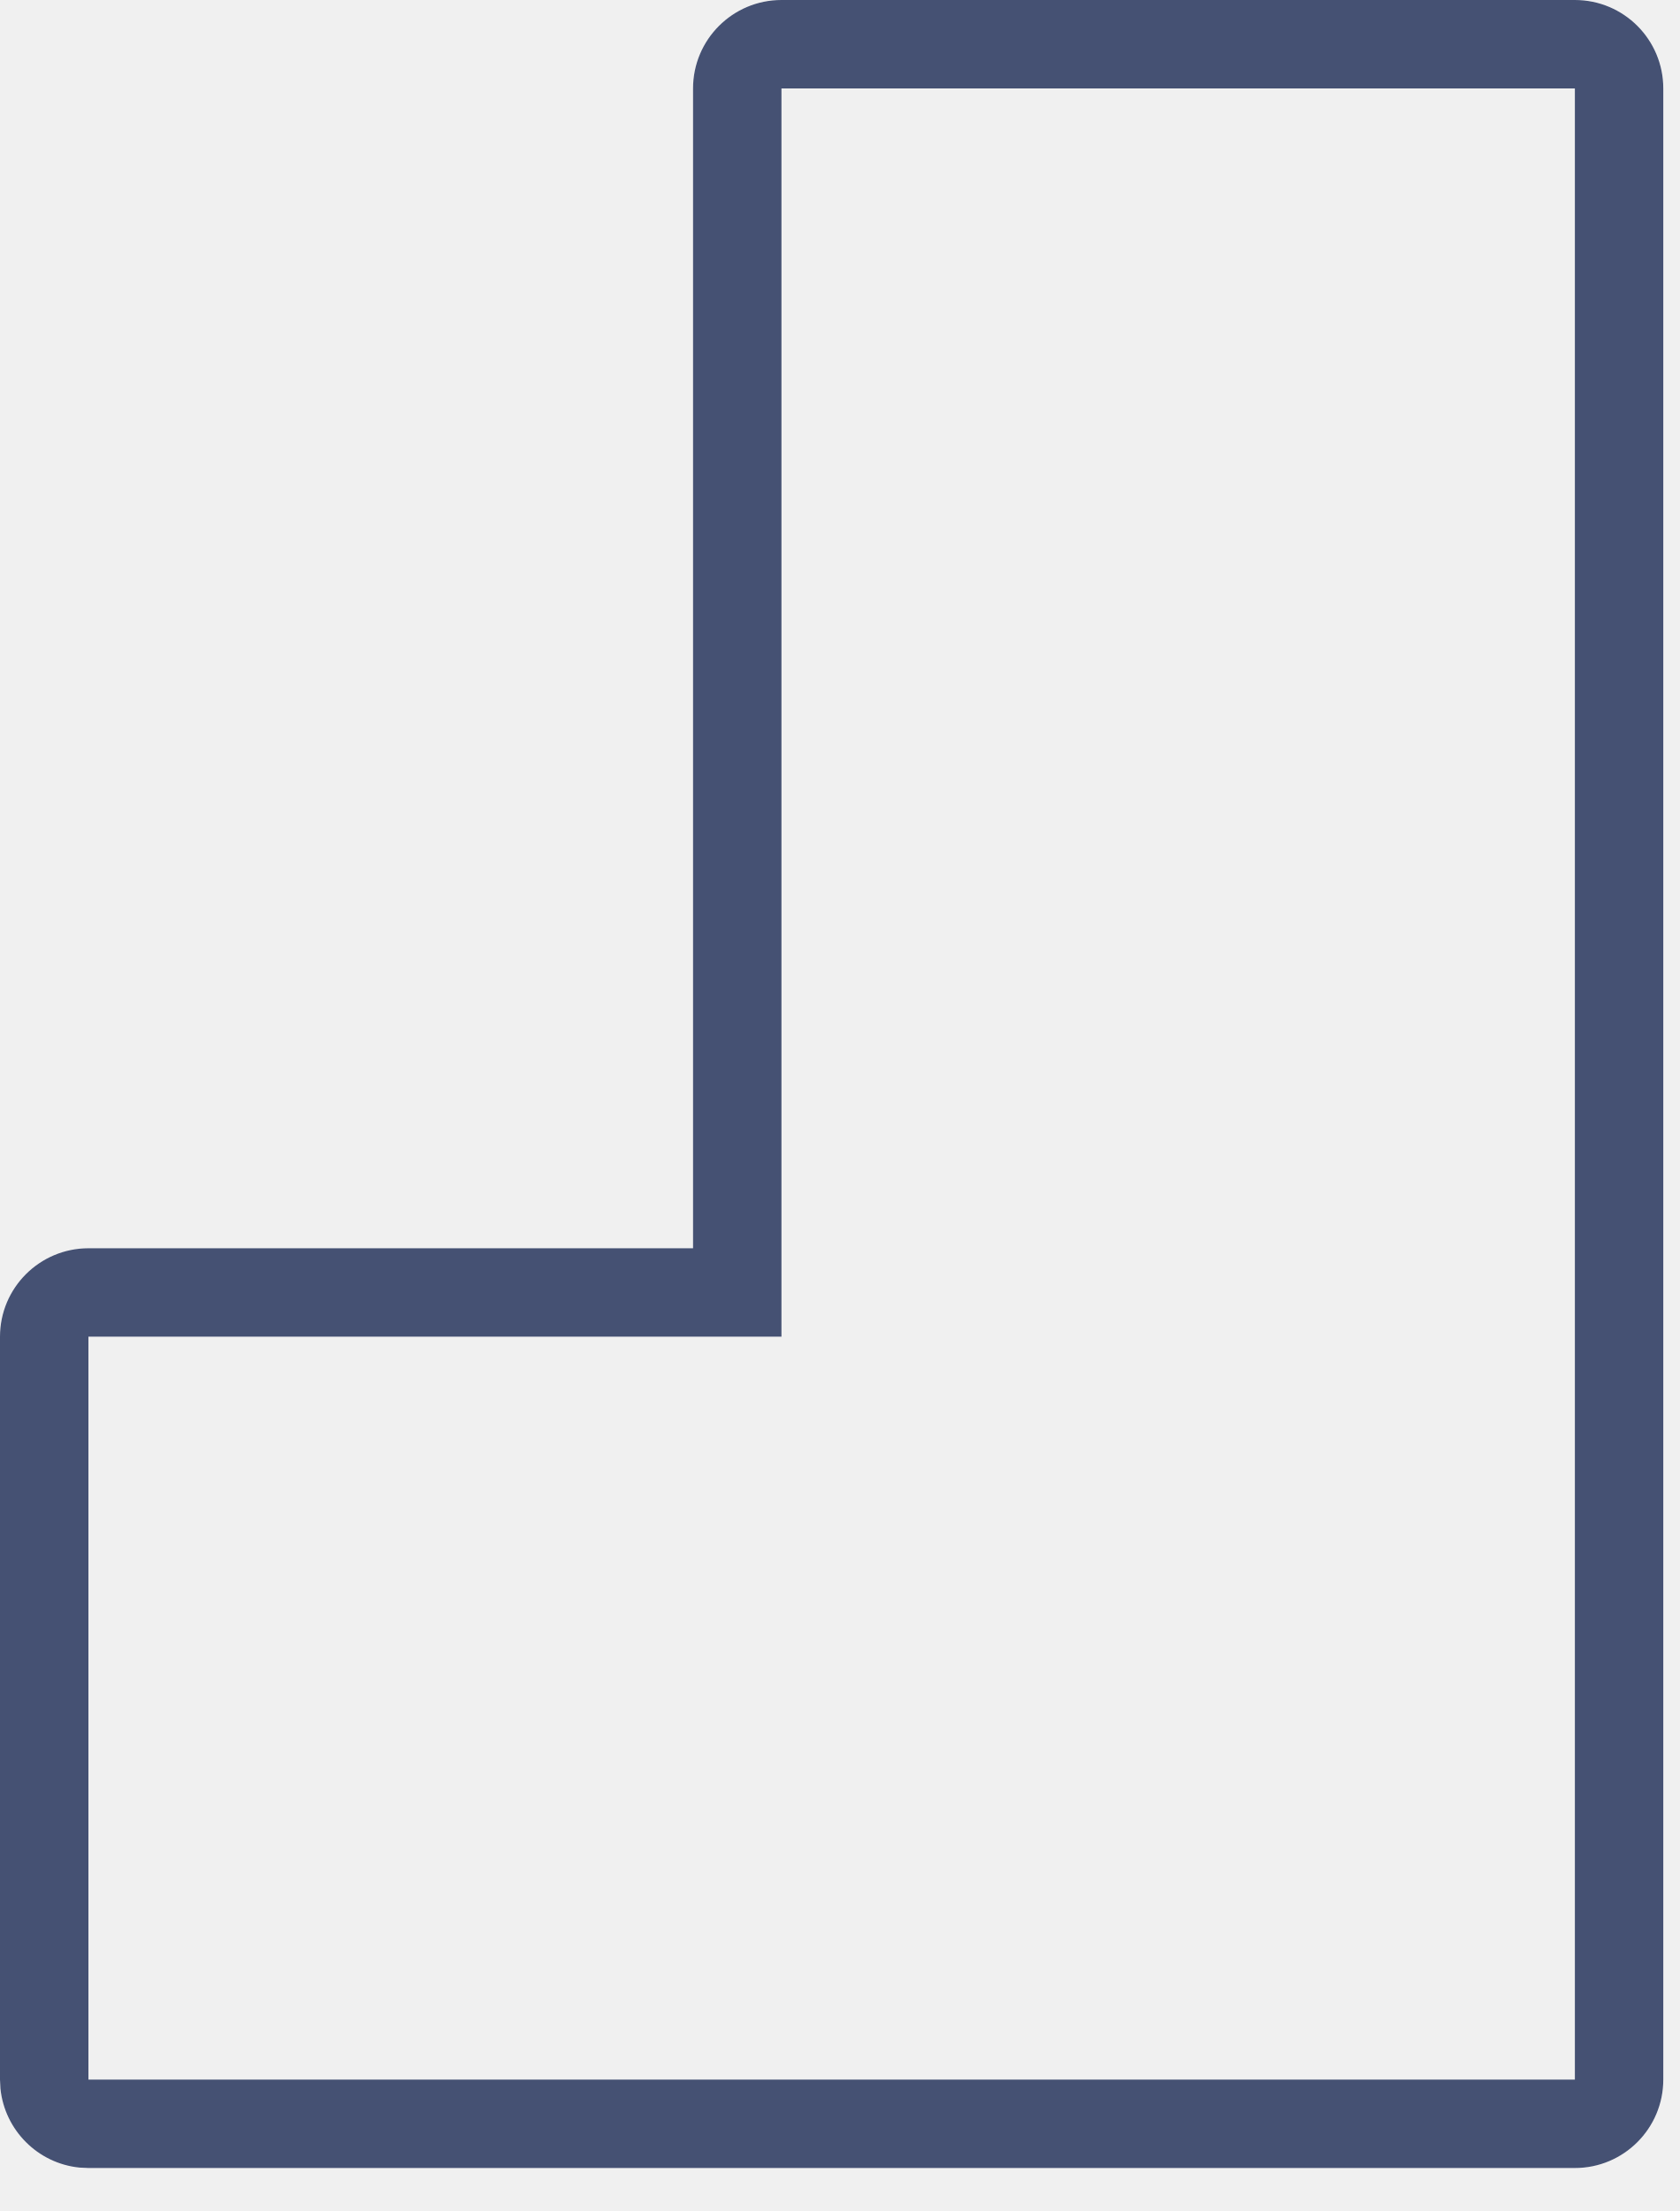
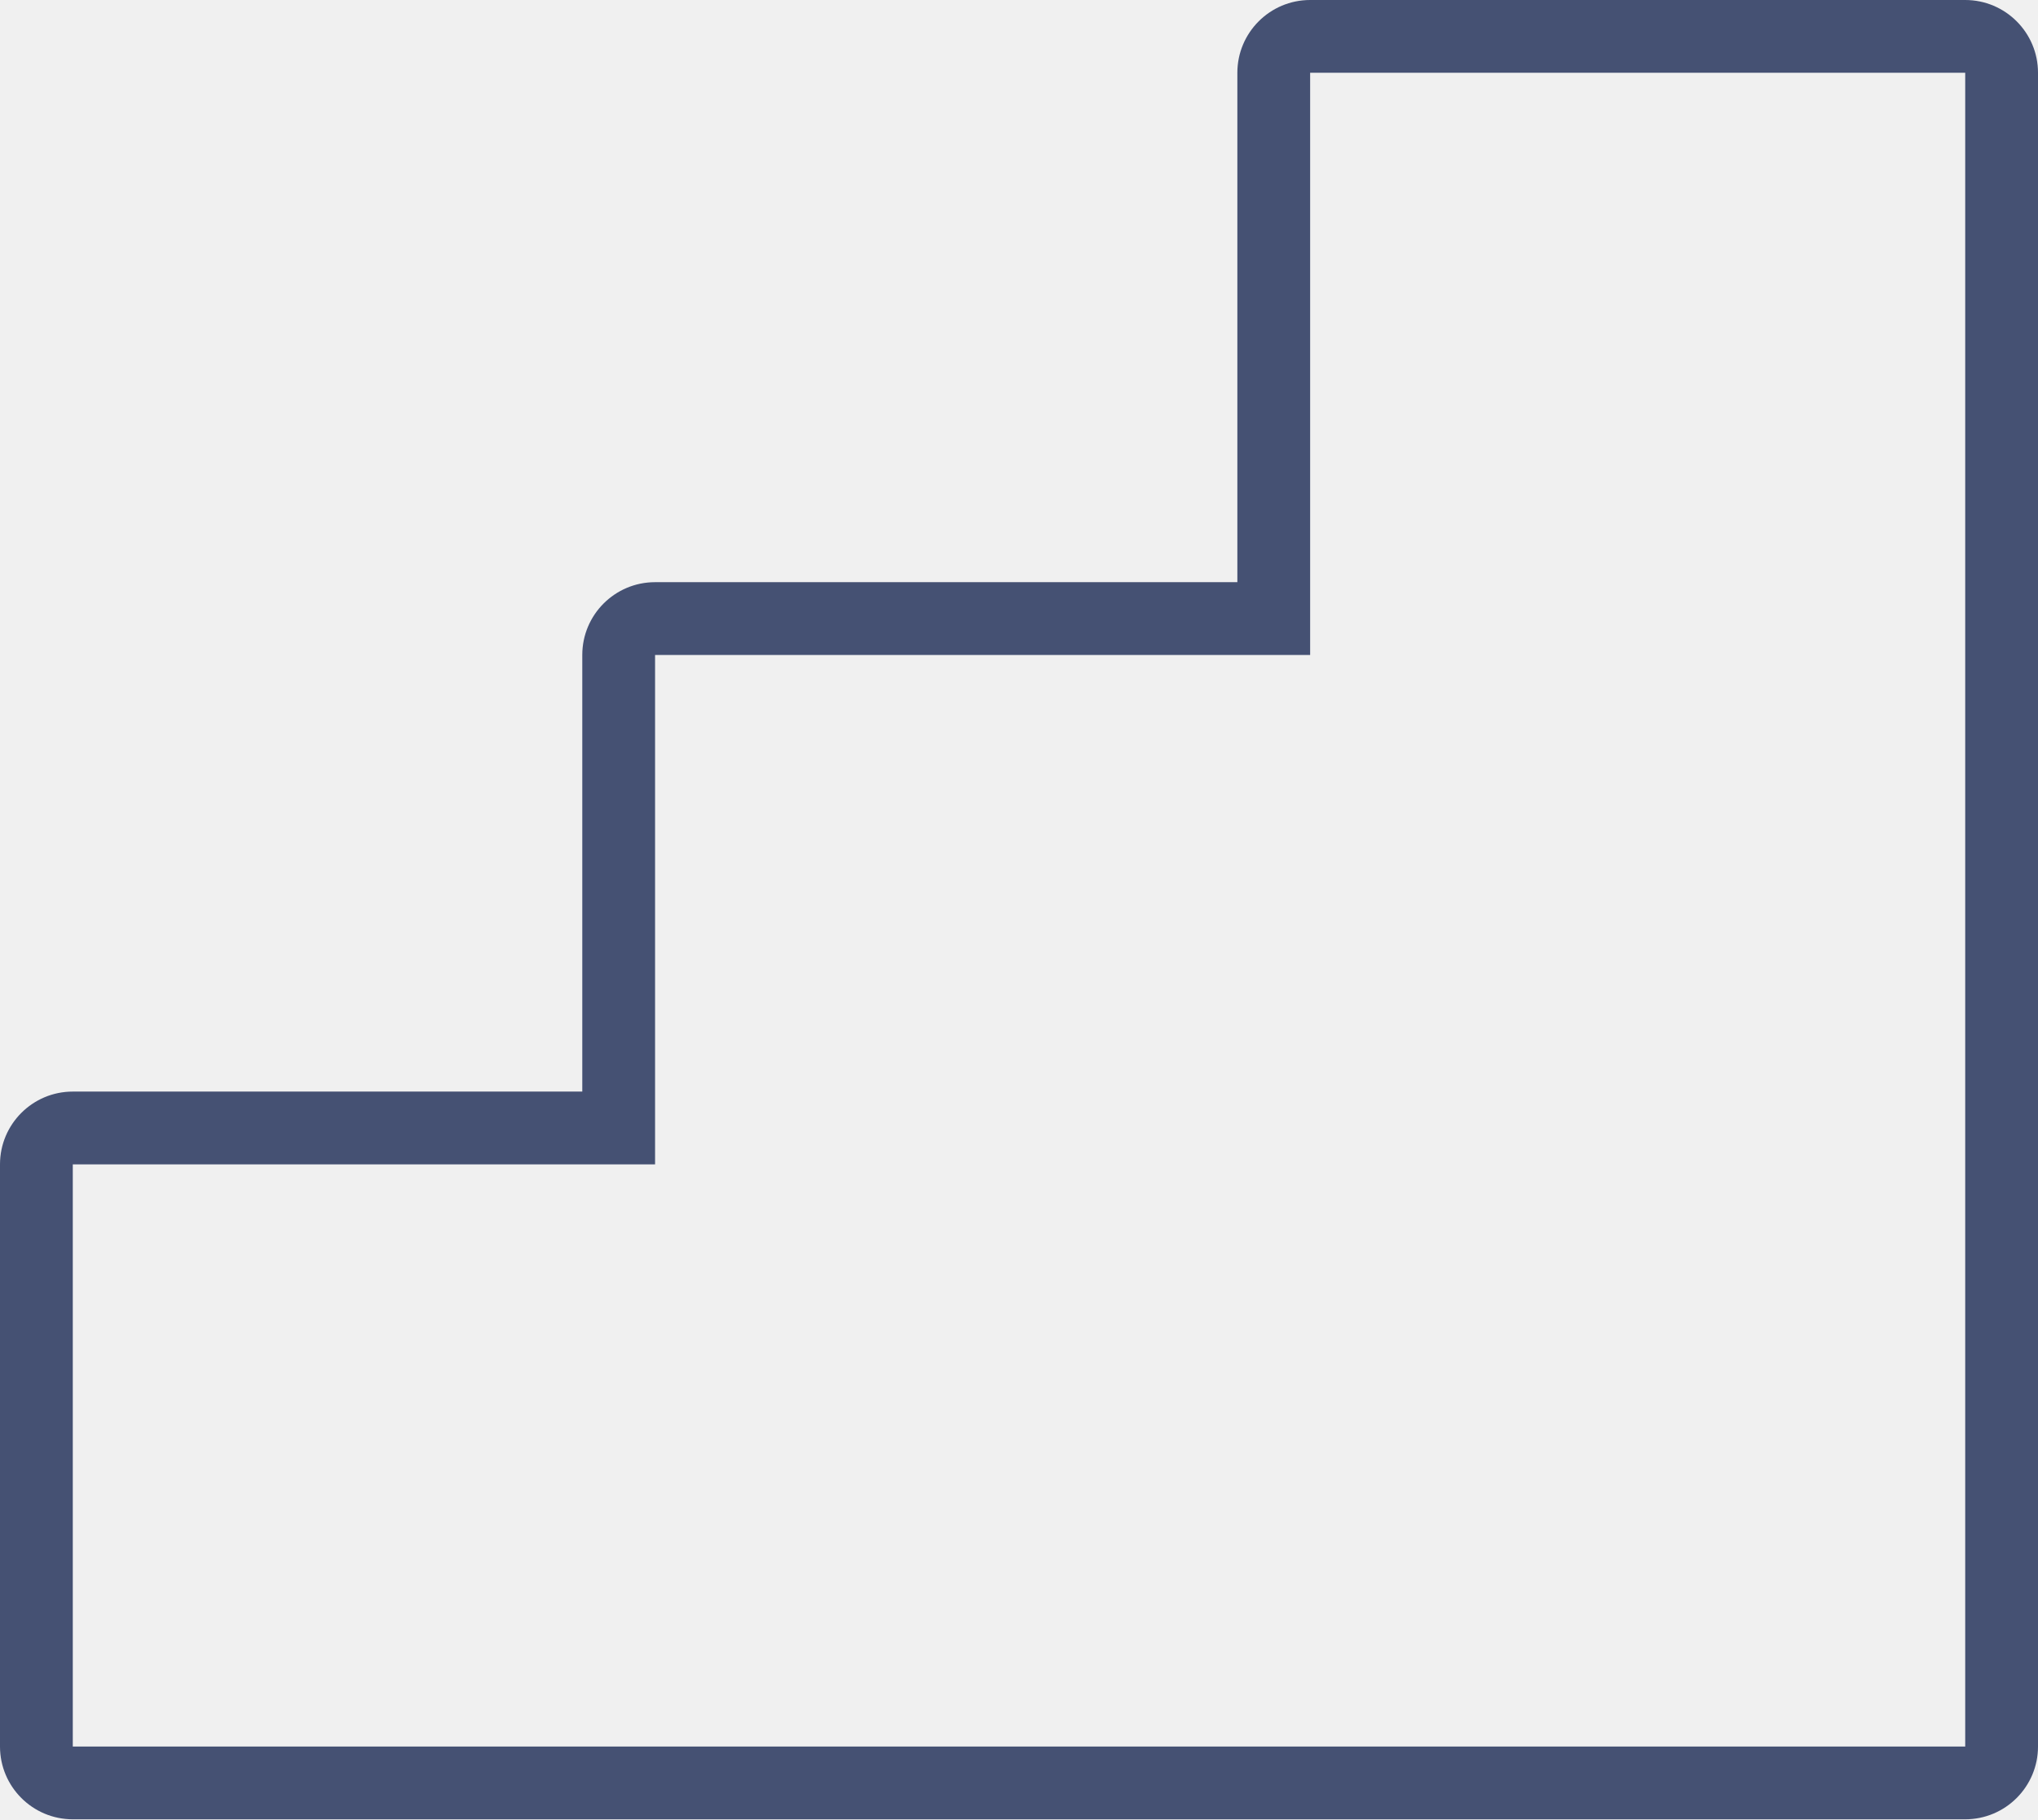
- <svg xmlns="http://www.w3.org/2000/svg" width="19" height="25" viewBox="0 0 19 25" fill="none">
-   <mask id="path-1-inside-1_19_7064" fill="white">
-     <path d="M17.811 0C18.364 -2.68185e-08 18.811 0.448 18.811 1V23.514C18.811 24.066 18.364 24.514 17.811 24.514H1L0.897 24.509C0.427 24.461 0.053 24.086 0.005 23.616L0 23.514V15.114C-5.00049e-08 14.562 0.448 14.115 1 14.114H7.838V1C7.838 0.448 8.286 0 8.838 0H17.811ZM1 23.514H17.811V1H8.838V15.114H1V23.514Z" />
+ <svg xmlns="http://www.w3.org/2000/svg" width="28" height="25" viewBox="0 0 28 25" fill="none">
+   <mask id="path-1-inside-1_85_992" fill="white">
+     <path d="M27 0C27.552 -3.40816e-08 28 0.448 28 1V24C28 24.552 27.552 25 27 25H1C0.448 25 8.05326e-09 24.552 0 24V16C1.28852e-07 15.448 0.448 15 1 15H8V9C8 8.448 8.448 8 9 8H17V1C17 0.448 17.448 3.40816e-08 18 0H27Z" />
  </mask>
-   <path d="M17.811 0C18.364 -2.68185e-08 18.811 0.448 18.811 1V23.514C18.811 24.066 18.364 24.514 17.811 24.514H1L0.897 24.509C0.427 24.461 0.053 24.086 0.005 23.616L0 23.514V15.114C-5.00049e-08 14.562 0.448 14.115 1 14.114H7.838V1C7.838 0.448 8.286 0 8.838 0H17.811ZM1 23.514H17.811V1H8.838V15.114H1V23.514Z" fill="white" />
-   <path d="M17.811 0V1V1V0ZM18.811 1H19.811V1L18.811 1ZM18.811 23.514L19.811 23.514V23.514H18.811ZM17.811 24.514V25.514V25.514V24.514ZM1 24.514L0.952 25.512L0.976 25.514H1V24.514ZM0.897 24.509L0.795 25.504L0.823 25.506L0.85 25.508L0.897 24.509ZM0.005 23.616L-0.994 23.664L-0.993 23.691L-0.99 23.718L0.005 23.616ZM0 23.514H-1V23.538L-0.999 23.561L0 23.514ZM0 15.114H1V15.114H0ZM1 14.114V13.114H0.999L1 14.114ZM7.838 14.114V15.114H8.838V14.114H7.838ZM7.838 1L6.838 1V1H7.838ZM8.838 0V-1L8.837 -1L8.838 0ZM1 23.514H0V24.514H1V23.514ZM17.811 23.514V24.514H18.811V23.514H17.811ZM17.811 1H18.811V0H17.811V1ZM8.838 1V0H7.838V1H8.838ZM8.838 15.114V16.114H9.838V15.114H8.838ZM1 15.114V14.114H0V15.114H1ZM17.811 0V1V1L18.811 1L19.811 1C19.811 -0.104 18.916 -1 17.811 -1V0ZM18.811 1H17.811V23.514H18.811H19.811V1H18.811ZM18.811 23.514L17.811 23.513V23.514V24.514V25.514C18.916 25.514 19.811 24.618 19.811 23.514L18.811 23.514ZM17.811 24.514V23.514H1V24.514V25.514H17.811V24.514ZM1 24.514L1.048 23.515L0.945 23.51L0.897 24.509L0.85 25.508L0.952 25.512L1 24.514ZM0.897 24.509L1 23.514L1 23.515L0.005 23.616L-0.99 23.718C-0.894 24.66 -0.146 25.407 0.795 25.504L0.897 24.509ZM0.005 23.616L1.004 23.569L0.999 23.466L0 23.514L-0.999 23.561L-0.994 23.664L0.005 23.616ZM0 23.514H1V15.114H0H-1V23.514H0ZM0 15.114H1H1.001L1 14.114L0.999 13.114C-0.104 13.115 -1 14.009 -1 15.114H0ZM1 14.114V15.114H7.838V14.114V13.114H1V14.114ZM7.838 14.114H8.838V1H7.838H6.838V14.114H7.838ZM7.838 1L8.838 1L8.839 1L8.838 0L8.837 -1C7.734 -0.999 6.838 -0.105 6.838 1L7.838 1ZM8.838 0V1H17.811V0V-1H8.838V0ZM1 23.514V24.514H17.811V23.514V22.514H1V23.514ZM17.811 23.514H18.811V1H17.811H16.811V23.514H17.811ZM17.811 1V0H8.838V1V2H17.811V1ZM8.838 1H7.838V15.114H8.838H9.838V1H8.838ZM8.838 15.114V14.114H1V15.114V16.114H8.838V15.114ZM1 15.114H0V23.514H1H2V15.114H1Z" fill="#455173" mask="url(#path-1-inside-1_19_7064)" />
+   <path d="M27 0V1V1V0ZM28 1H29V1L28 1ZM28 24L29 24V24H28ZM27 25V26V26V25ZM1 25L1 26H1V25ZM0 24H-1H0ZM0 16H-1V16H0ZM1 15V14V15ZM8 15V16H9V15H8ZM8 9H9V9H8ZM9 8V7V7V8ZM17 8V9H18V8H17ZM17 1L16 1V1H17ZM18 0V-1V-1V0ZM27 0V1V1H28L29 1C29 -0.105 28.105 -1 27 -1V0ZM28 1H27V24H28H29V1H28ZM28 24L27 24V24V25V26C28.105 26 29 25.105 29 24L28 24ZM27 25V24H1V25V26H27V25ZM1 25L1 24H1H0H-1C-1 25.105 -0.105 26 1 26L1 25ZM0 24H1V16H0H-1V24H0ZM0 16H1V16V15V14C-0.105 14 -1 14.895 -1 16H0ZM1 15V16H8V15V14H1V15ZM8 15H9V9H8H7V15H8ZM8 9H9V9V8V7C7.895 7 7 7.895 7 9H8ZM9 8V9H17V8V7H9V8ZM17 8H18V1H17H16V8H17ZM17 1L18 1V1V0V-1C16.895 -1 16 -0.105 16 1L17 1ZM18 0V1H27V0V-1H18V0Z" fill="#455173" mask="url(#path-1-inside-1_85_992)" />
</svg>
